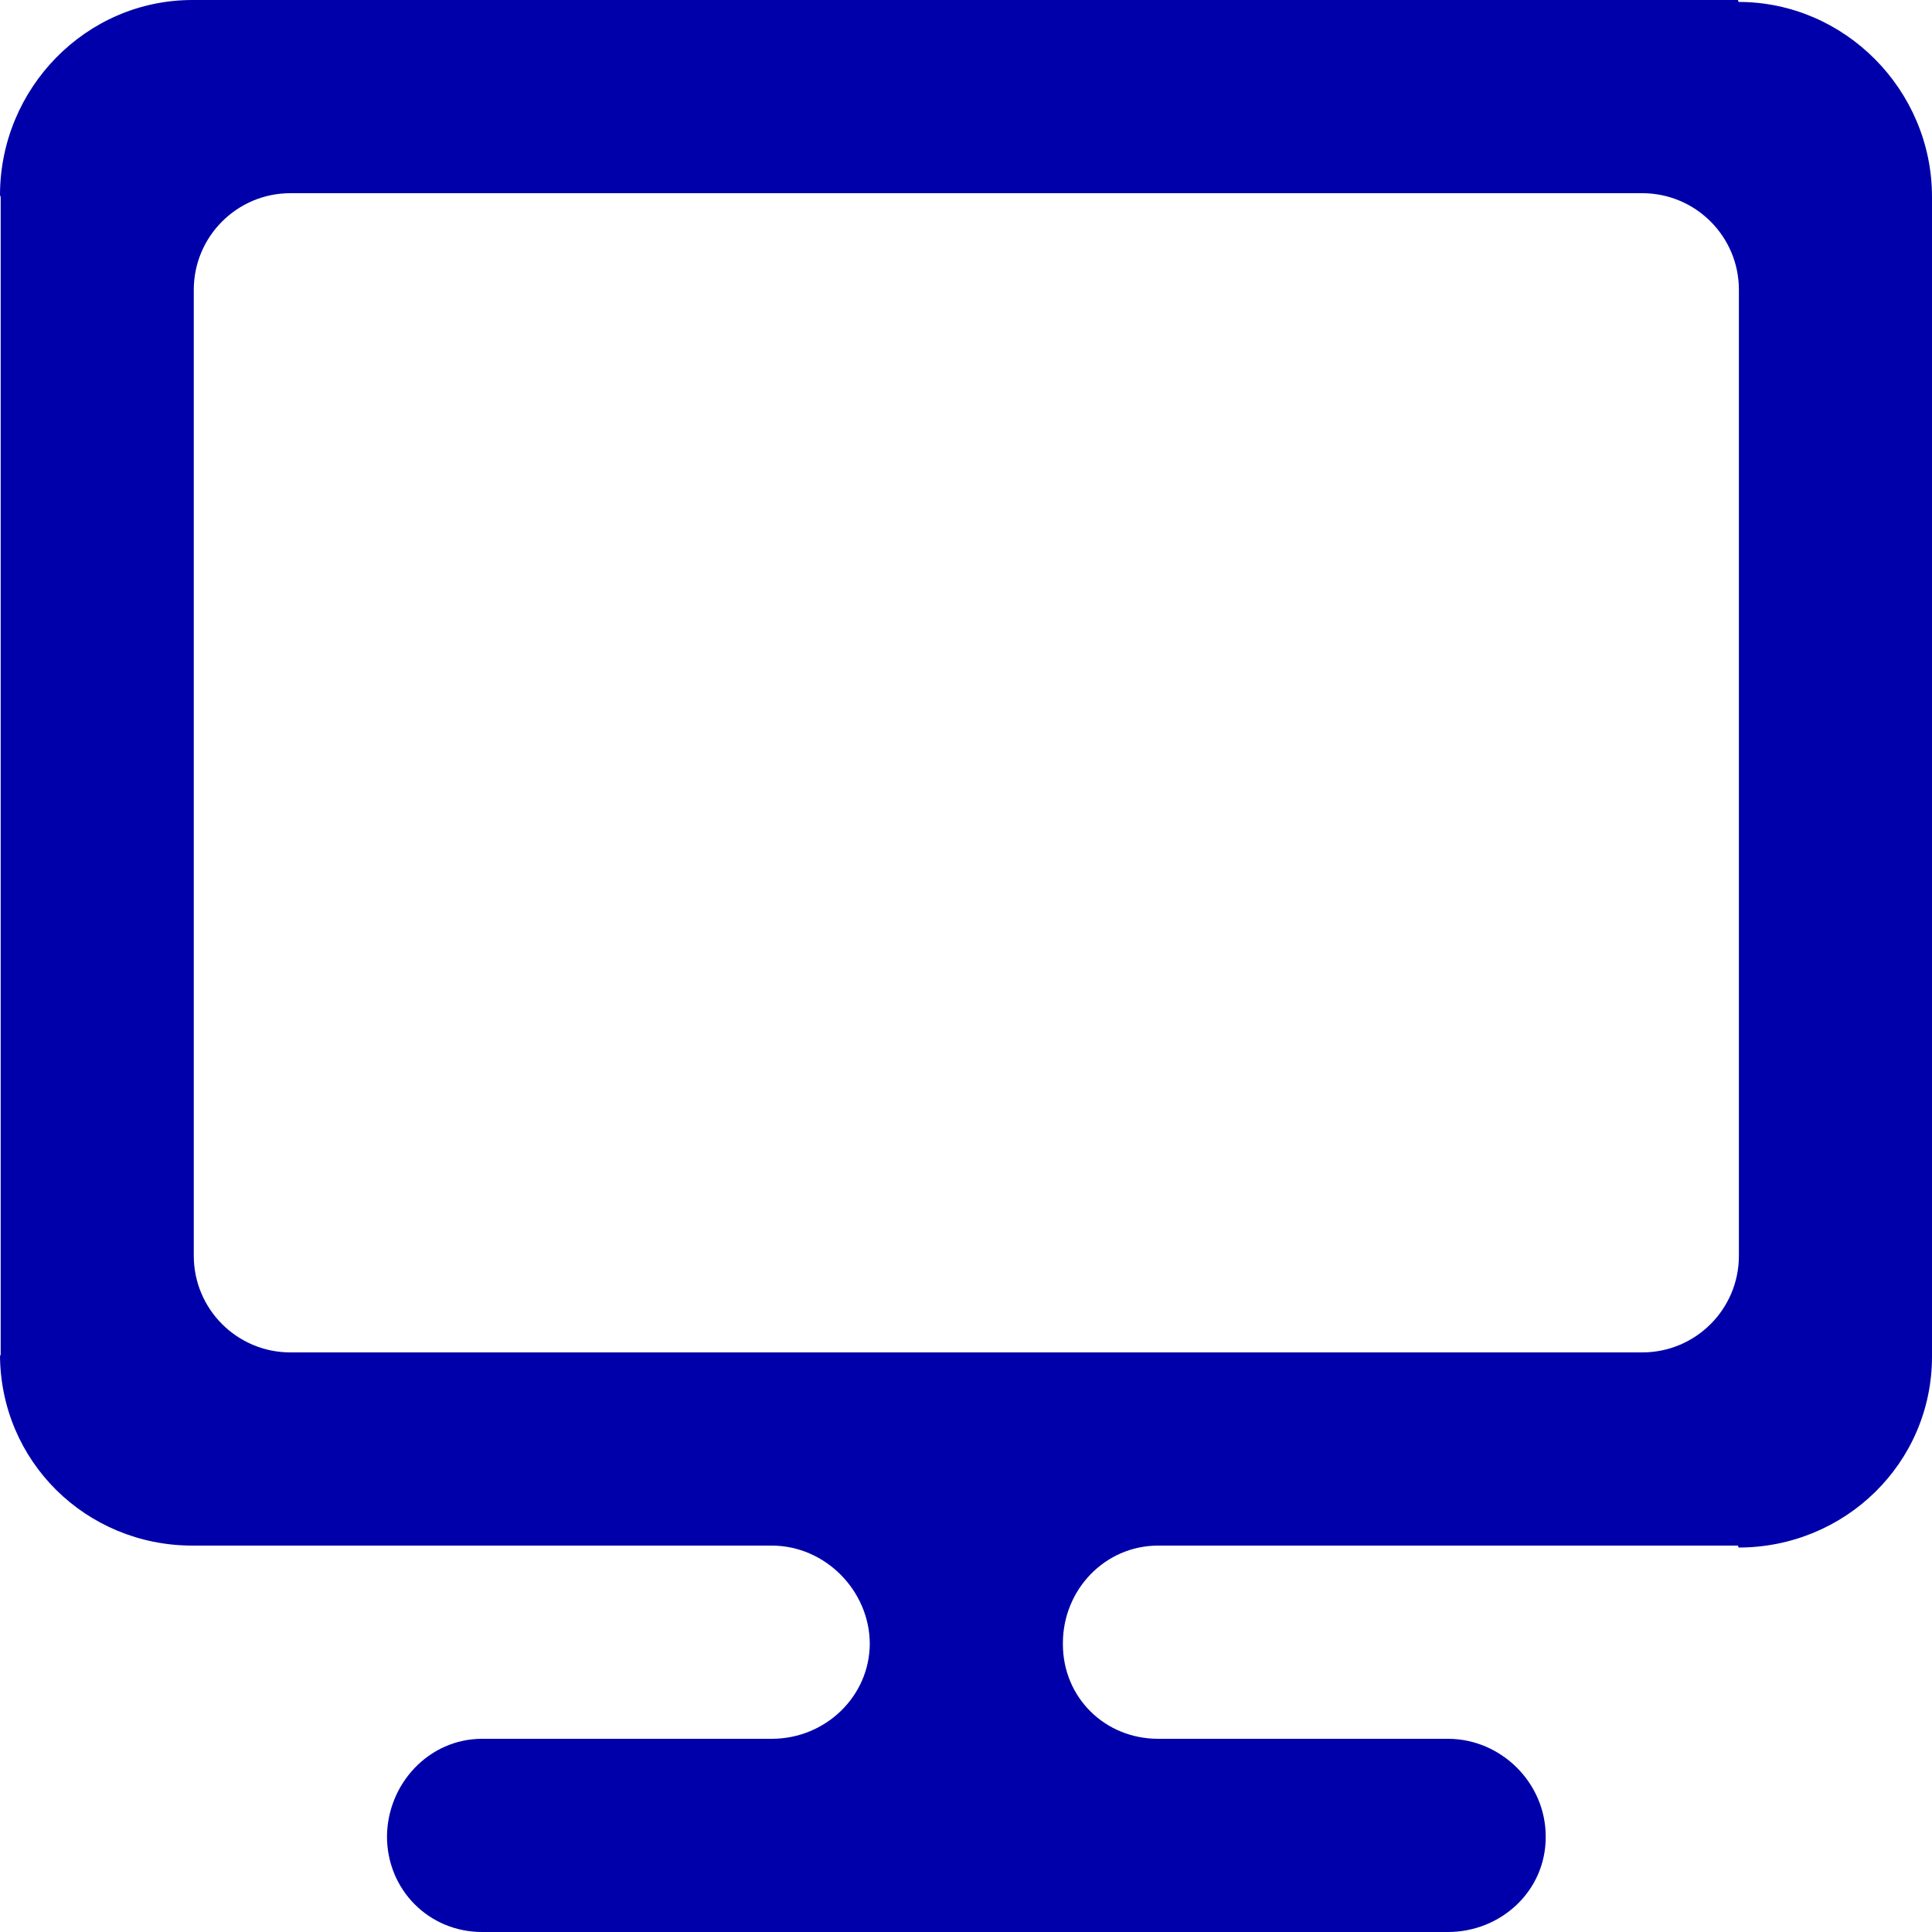
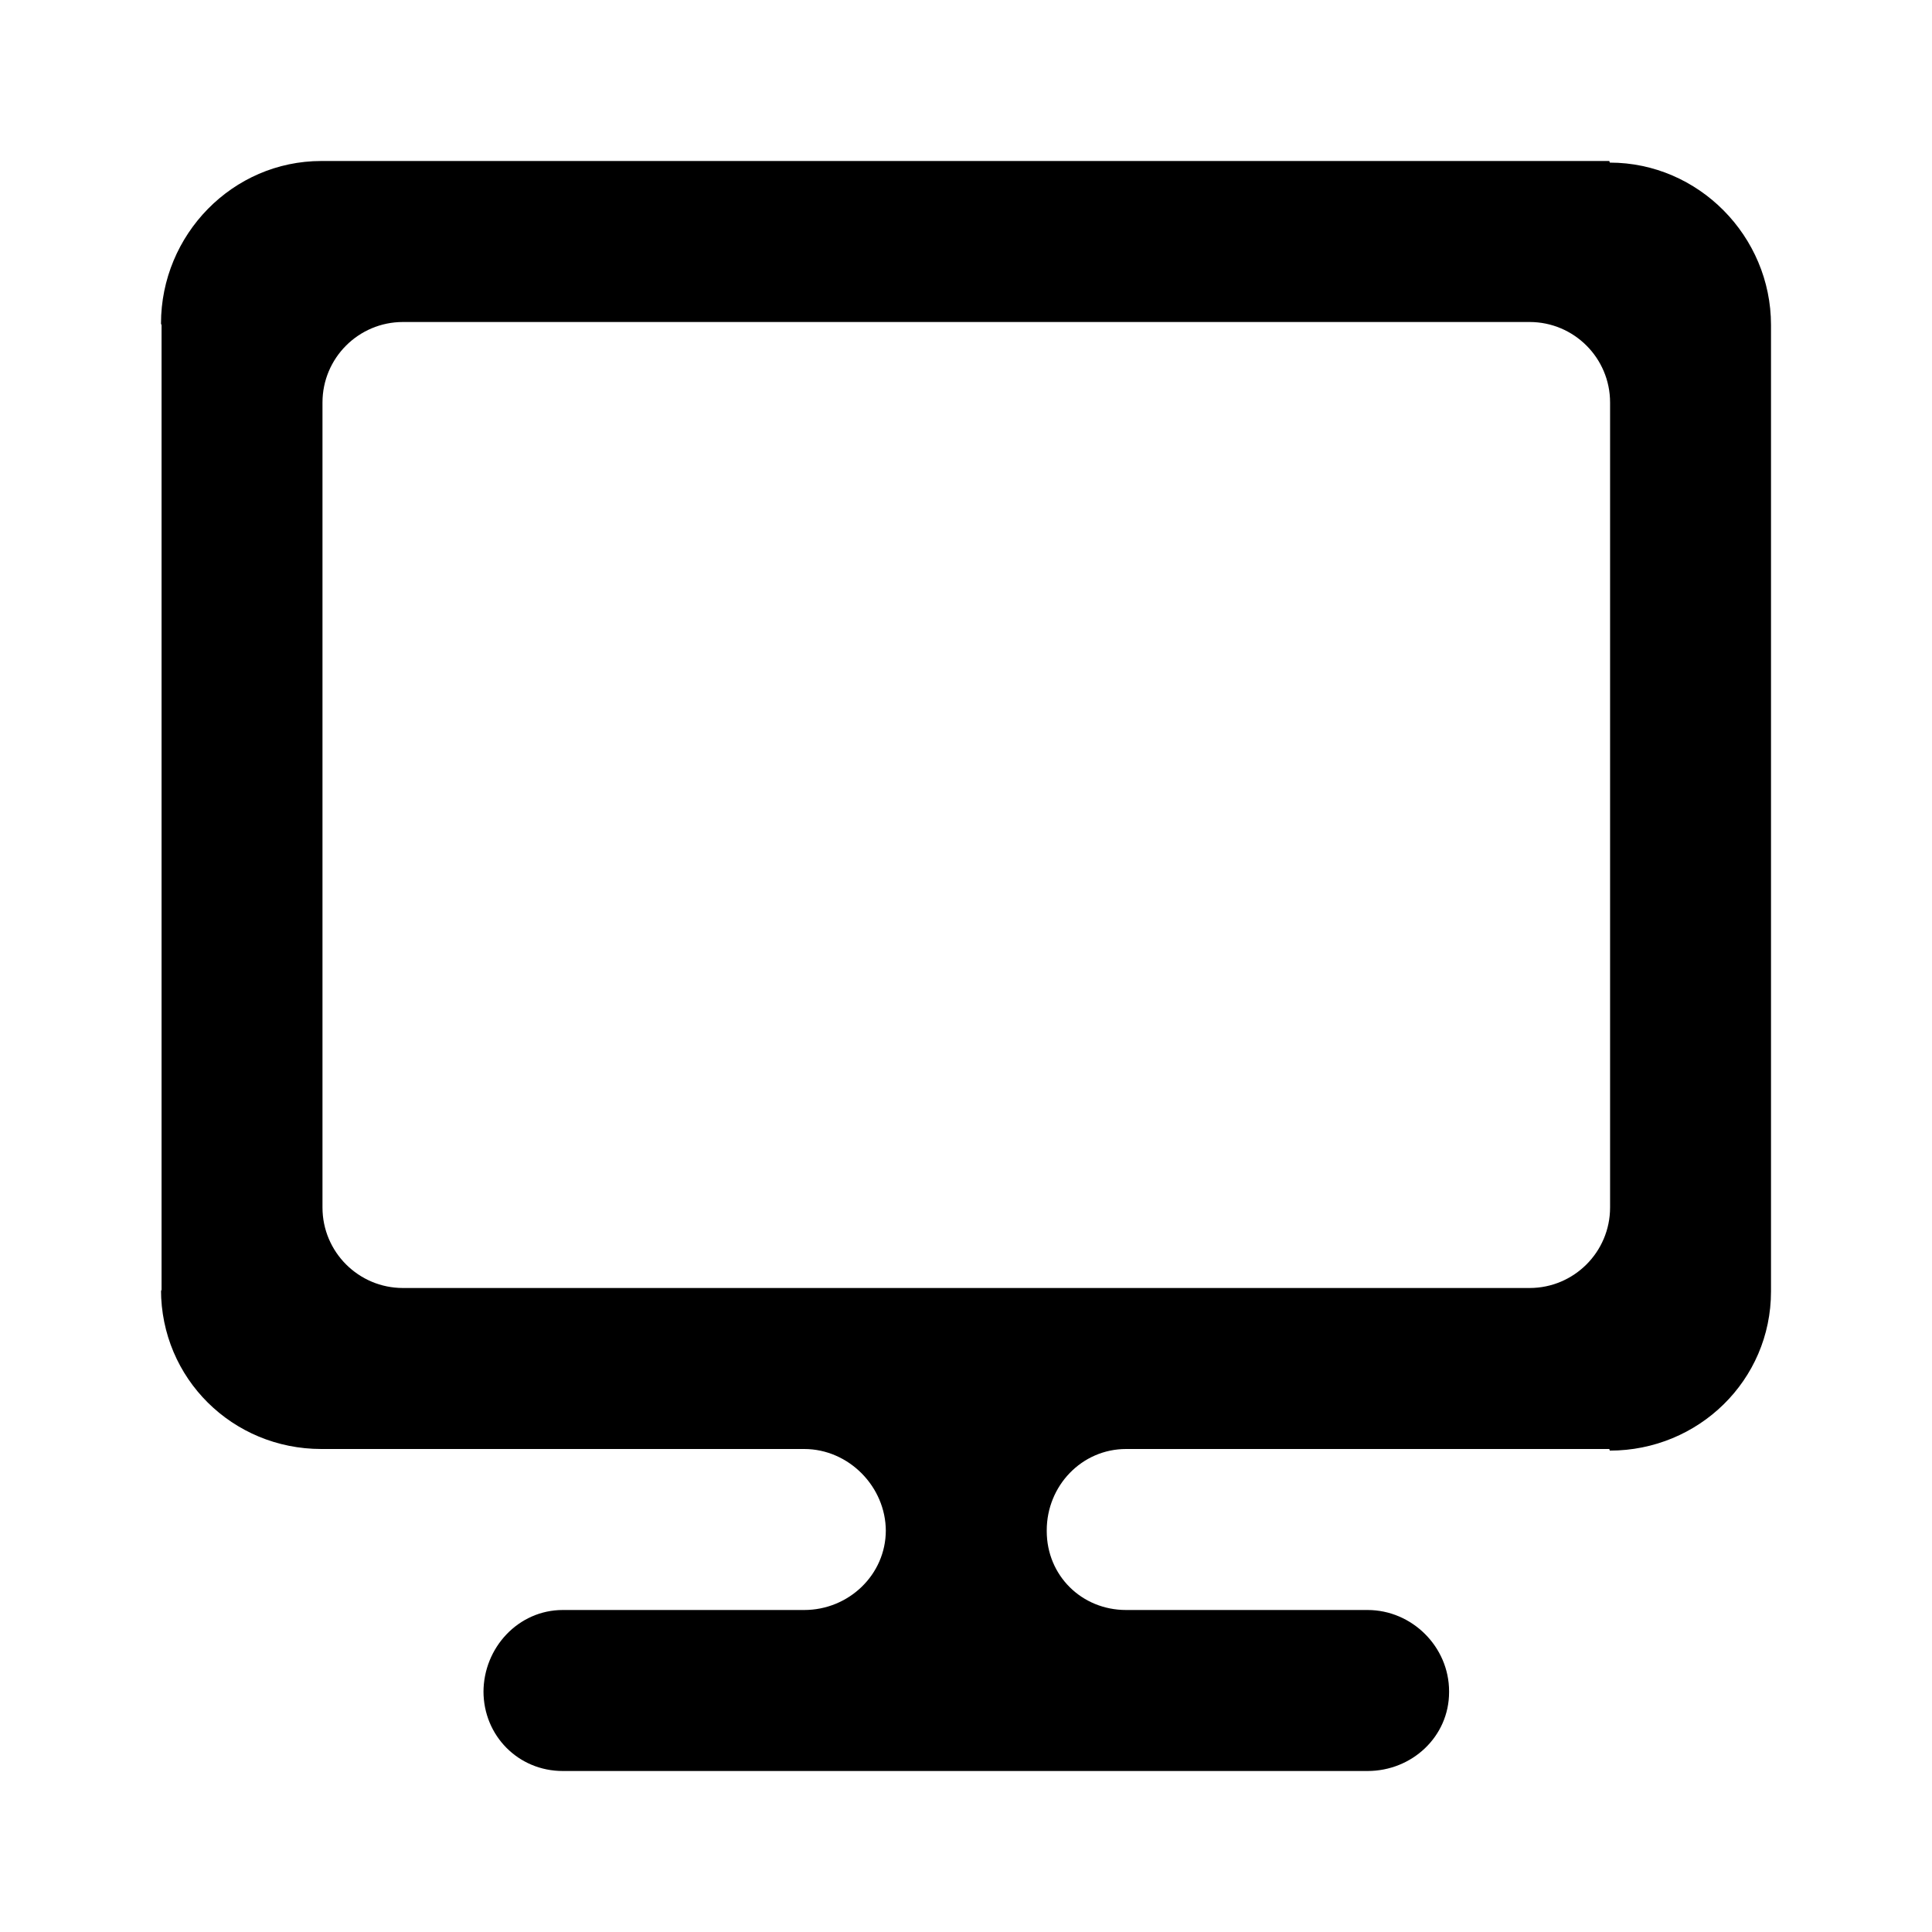
- <svg width="600px" height="600px" viewBox="0 0 20 20">
-   <g id="Page-1" stroke="none" stroke-width="1" fill="none" fill-rule="evenodd">
-     <g id="Dribbble-Light-Preview" transform="translate(-100, -7159)" fill="#0000aa">
-       <g id="icons" transform="translate(56, 160)">
-         <path d="M62.001,7012 C62.001,7012.552 61.553,7013 61.001,7013 L47.006,7013 C46.454,7013 46.006,7012.552 46.006,7012 L46.006,7002 C46.006,7001.448 46.454,7001 47.006,7001 L61.001,7001 C61.553,7001 62.001,7001.448 62.001,7002 L62.001,7012 Z M61.991,6999 L45.996,6999 L45.992,6999 C44.889,6999 44,6999.915 44,7001.02 L44.007,7001.04 L44.007,7013.04 L44,7013.02 C44,7014.125 44.889,7015 45.992,7015 L45.996,7015 L51.99,7015 C52.543,7015 53.004,7015.468 53.004,7016.02 L53.004,7016.01 C53.004,7016.562 52.543,7017 51.99,7017 L48.991,7017 C48.439,7017 48.006,7017.468 48.006,7018.02 L48.006,7018.01 C48.006,7018.562 48.439,7019 48.991,7019 L58.988,7019 C59.541,7019 60.001,7018.572 60.001,7018.02 L60.001,7018.01 C60.001,7017.458 59.541,7017 58.988,7017 L55.989,7017 C55.437,7017 55.003,7016.572 55.003,7016.02 L55.003,7016.01 C55.003,7015.458 55.437,7015 55.989,7015 L61.991,7015 L61.998,7015.02 C63.099,7015.02 64,7014.146 64,7013.043 L64,7013.04 L64,7001.04 L64,7001.037 C64,6999.934 63.099,6999.02 61.998,6999.02 L61.991,6999 Z" id="desktop-[#232]" />
+ <svg xmlns="http://www.w3.org/2000/svg" width="256px" height="256px" viewBox="-2 -2 24.00 24.00" version="1.1" fill="#000000">
+   <g id="SVGRepo_bgCarrier" stroke-width="0" />
+   <g id="SVGRepo_tracerCarrier" stroke-linecap="round" stroke-linejoin="round" />
+   <g id="SVGRepo_iconCarrier">
+     <defs> </defs>
+     <g id="Page-1" stroke="none" stroke-width="1" fill="none" fill-rule="evenodd">
+       <g id="Dribbble-Light-Preview" transform="translate(-100, -7159)" fill="#000000">
+         <g id="icons" transform="translate(56, 160)">
+           <path d="M62.001,7012 C62.001,7012.552 61.553,7013 61.001,7013 L47.006,7013 C46.454,7013 46.006,7012.552 46.006,7012 L46.006,7002 C46.006,7001.448 46.454,7001 47.006,7001 L61.001,7001 C61.553,7001 62.001,7001.448 62.001,7002 L62.001,7012 Z M61.991,6999 L45.996,6999 L45.992,6999 C44.889,6999 44,6999.915 44,7001.02 L44.007,7001.04 L44.007,7013.04 L44,7013.02 C44,7014.125 44.889,7015 45.992,7015 L45.996,7015 L51.99,7015 C52.543,7015 53.004,7015.468 53.004,7016.02 L53.004,7016.01 C53.004,7016.562 52.543,7017 51.99,7017 L48.991,7017 C48.439,7017 48.006,7017.468 48.006,7018.02 L48.006,7018.01 C48.006,7018.562 48.439,7019 48.991,7019 L58.988,7019 C59.541,7019 60.001,7018.572 60.001,7018.02 L60.001,7018.01 C60.001,7017.458 59.541,7017 58.988,7017 L55.989,7017 C55.437,7017 55.003,7016.572 55.003,7016.02 L55.003,7016.01 C55.003,7015.458 55.437,7015 55.989,7015 L61.991,7015 L61.998,7015.02 C63.099,7015.02 64,7014.146 64,7013.043 L64,7013.04 L64,7001.04 L64,7001.037 C64,6999.934 63.099,6999.02 61.998,6999.02 L61.991,6999 Z" id="desktop-[#232]"> </path>
+         </g>
      </g>
    </g>
  </g>
</svg>
